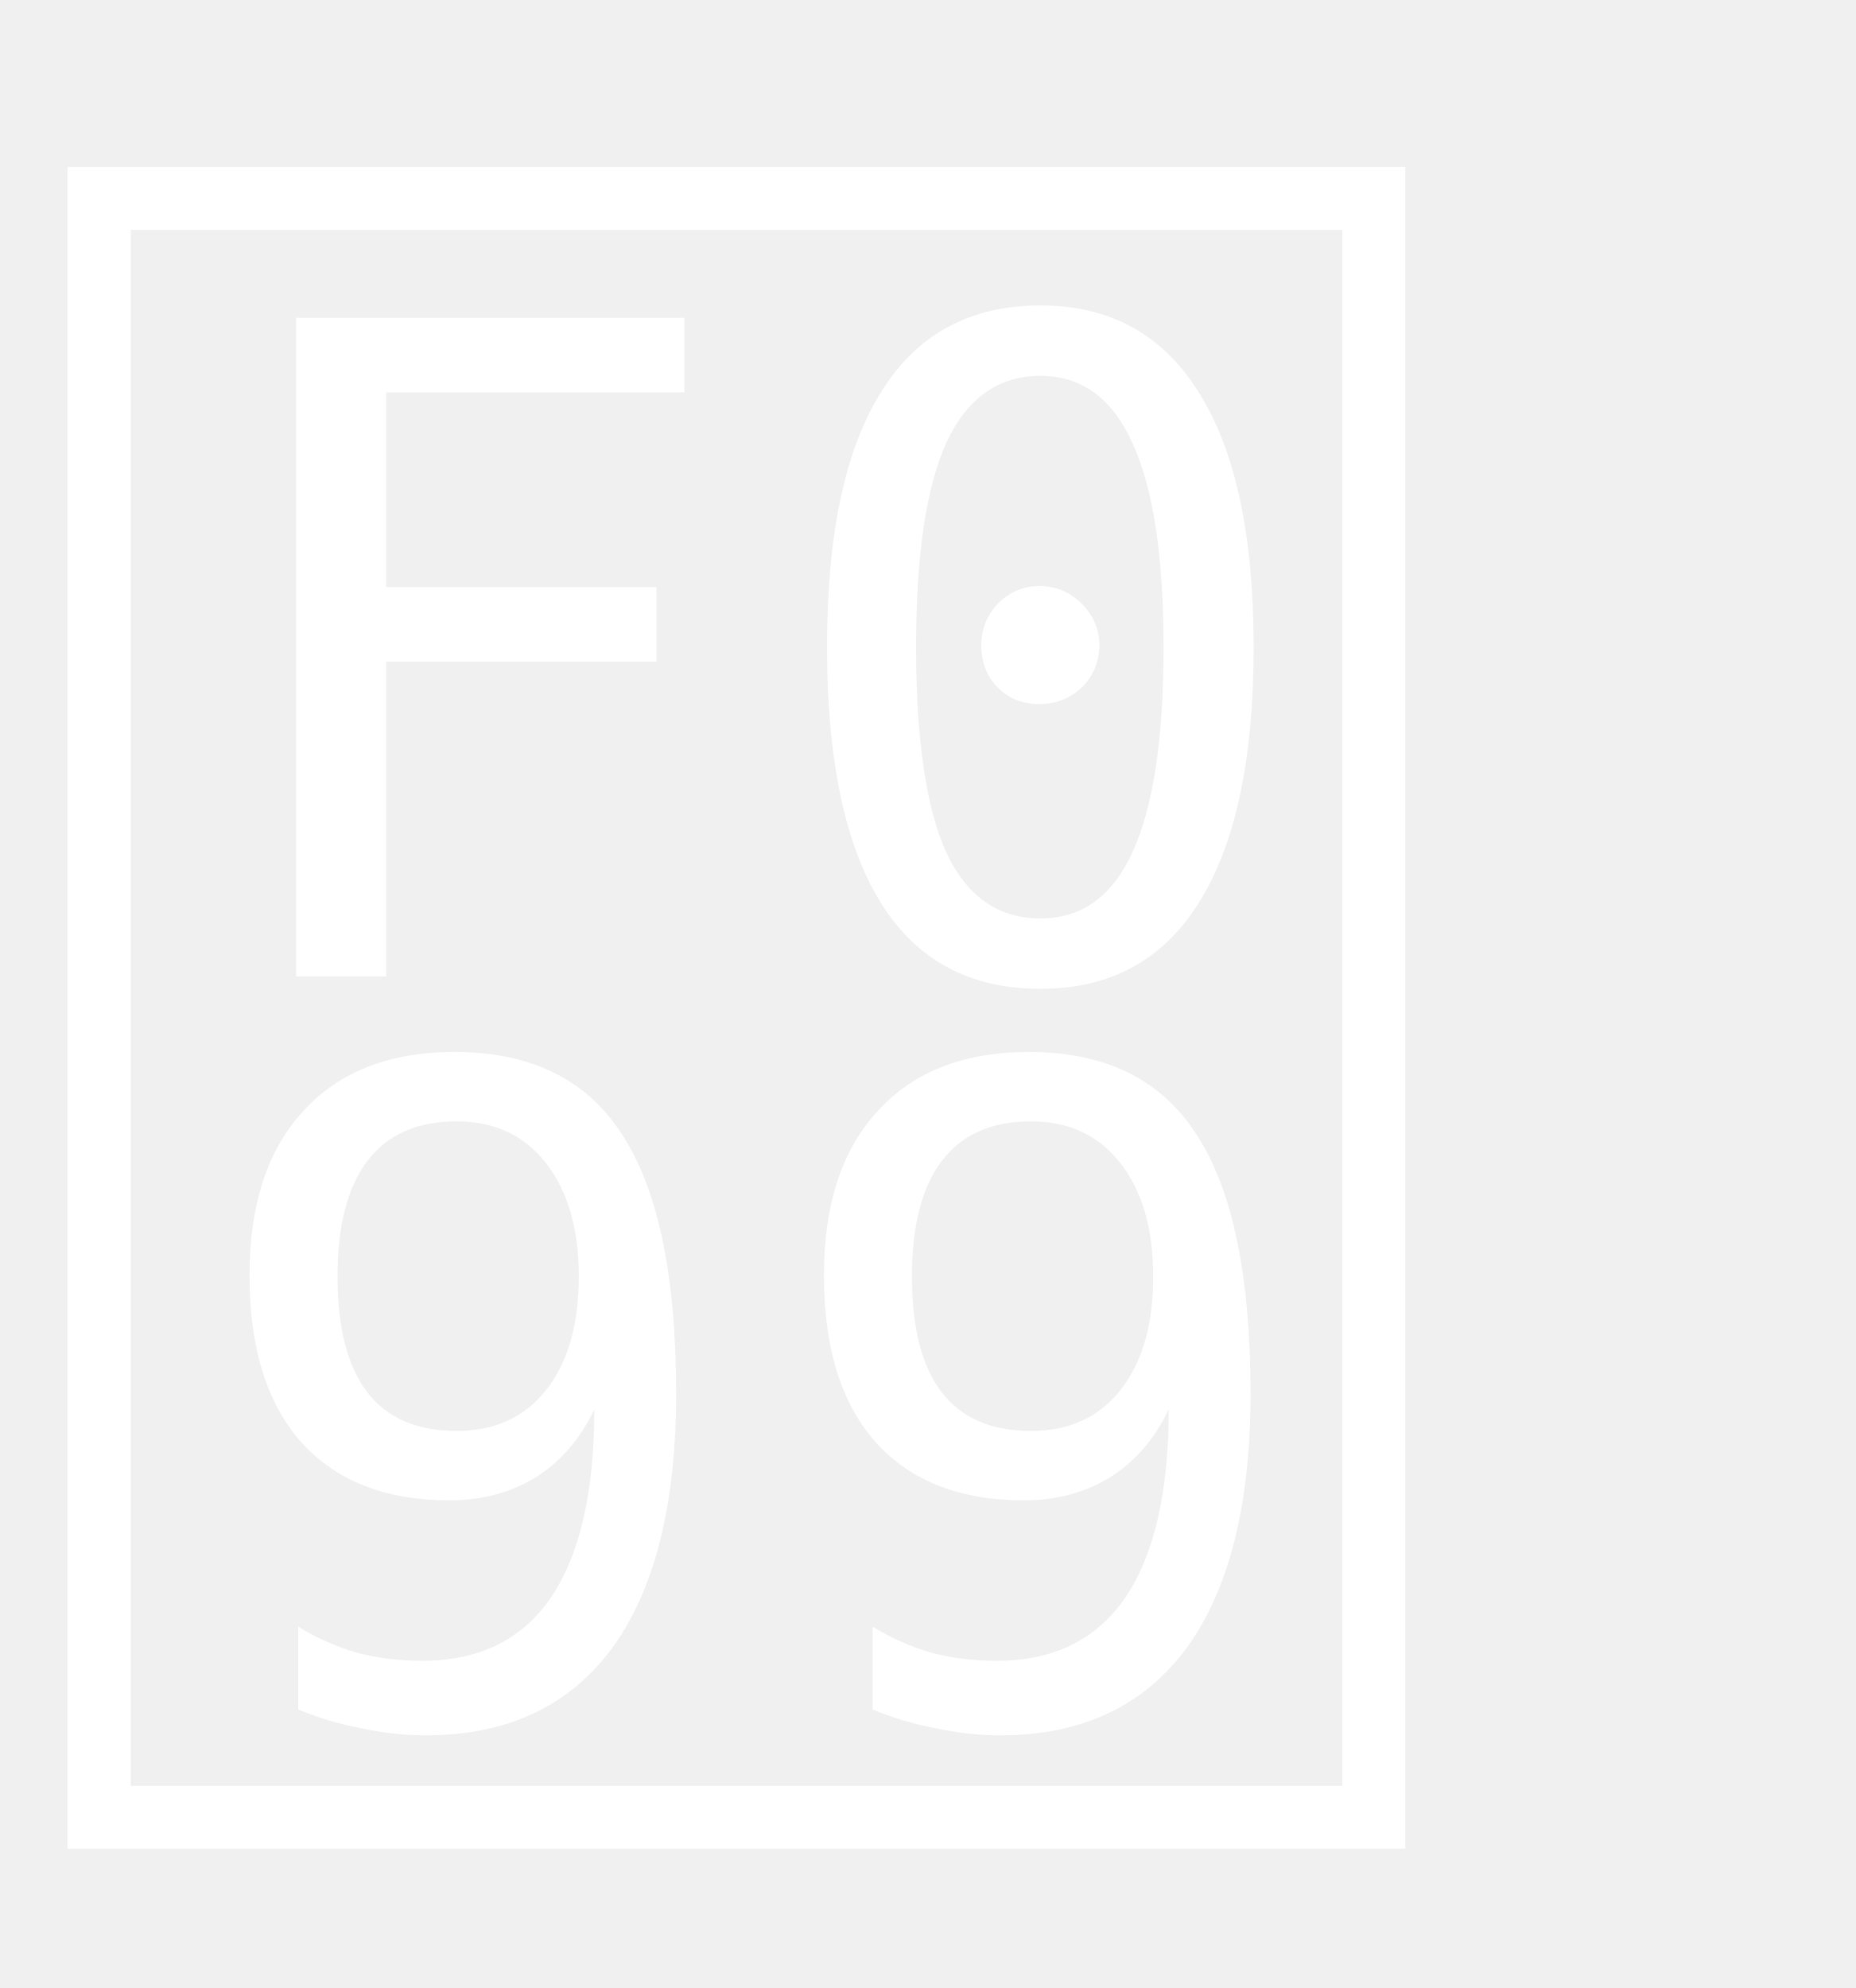
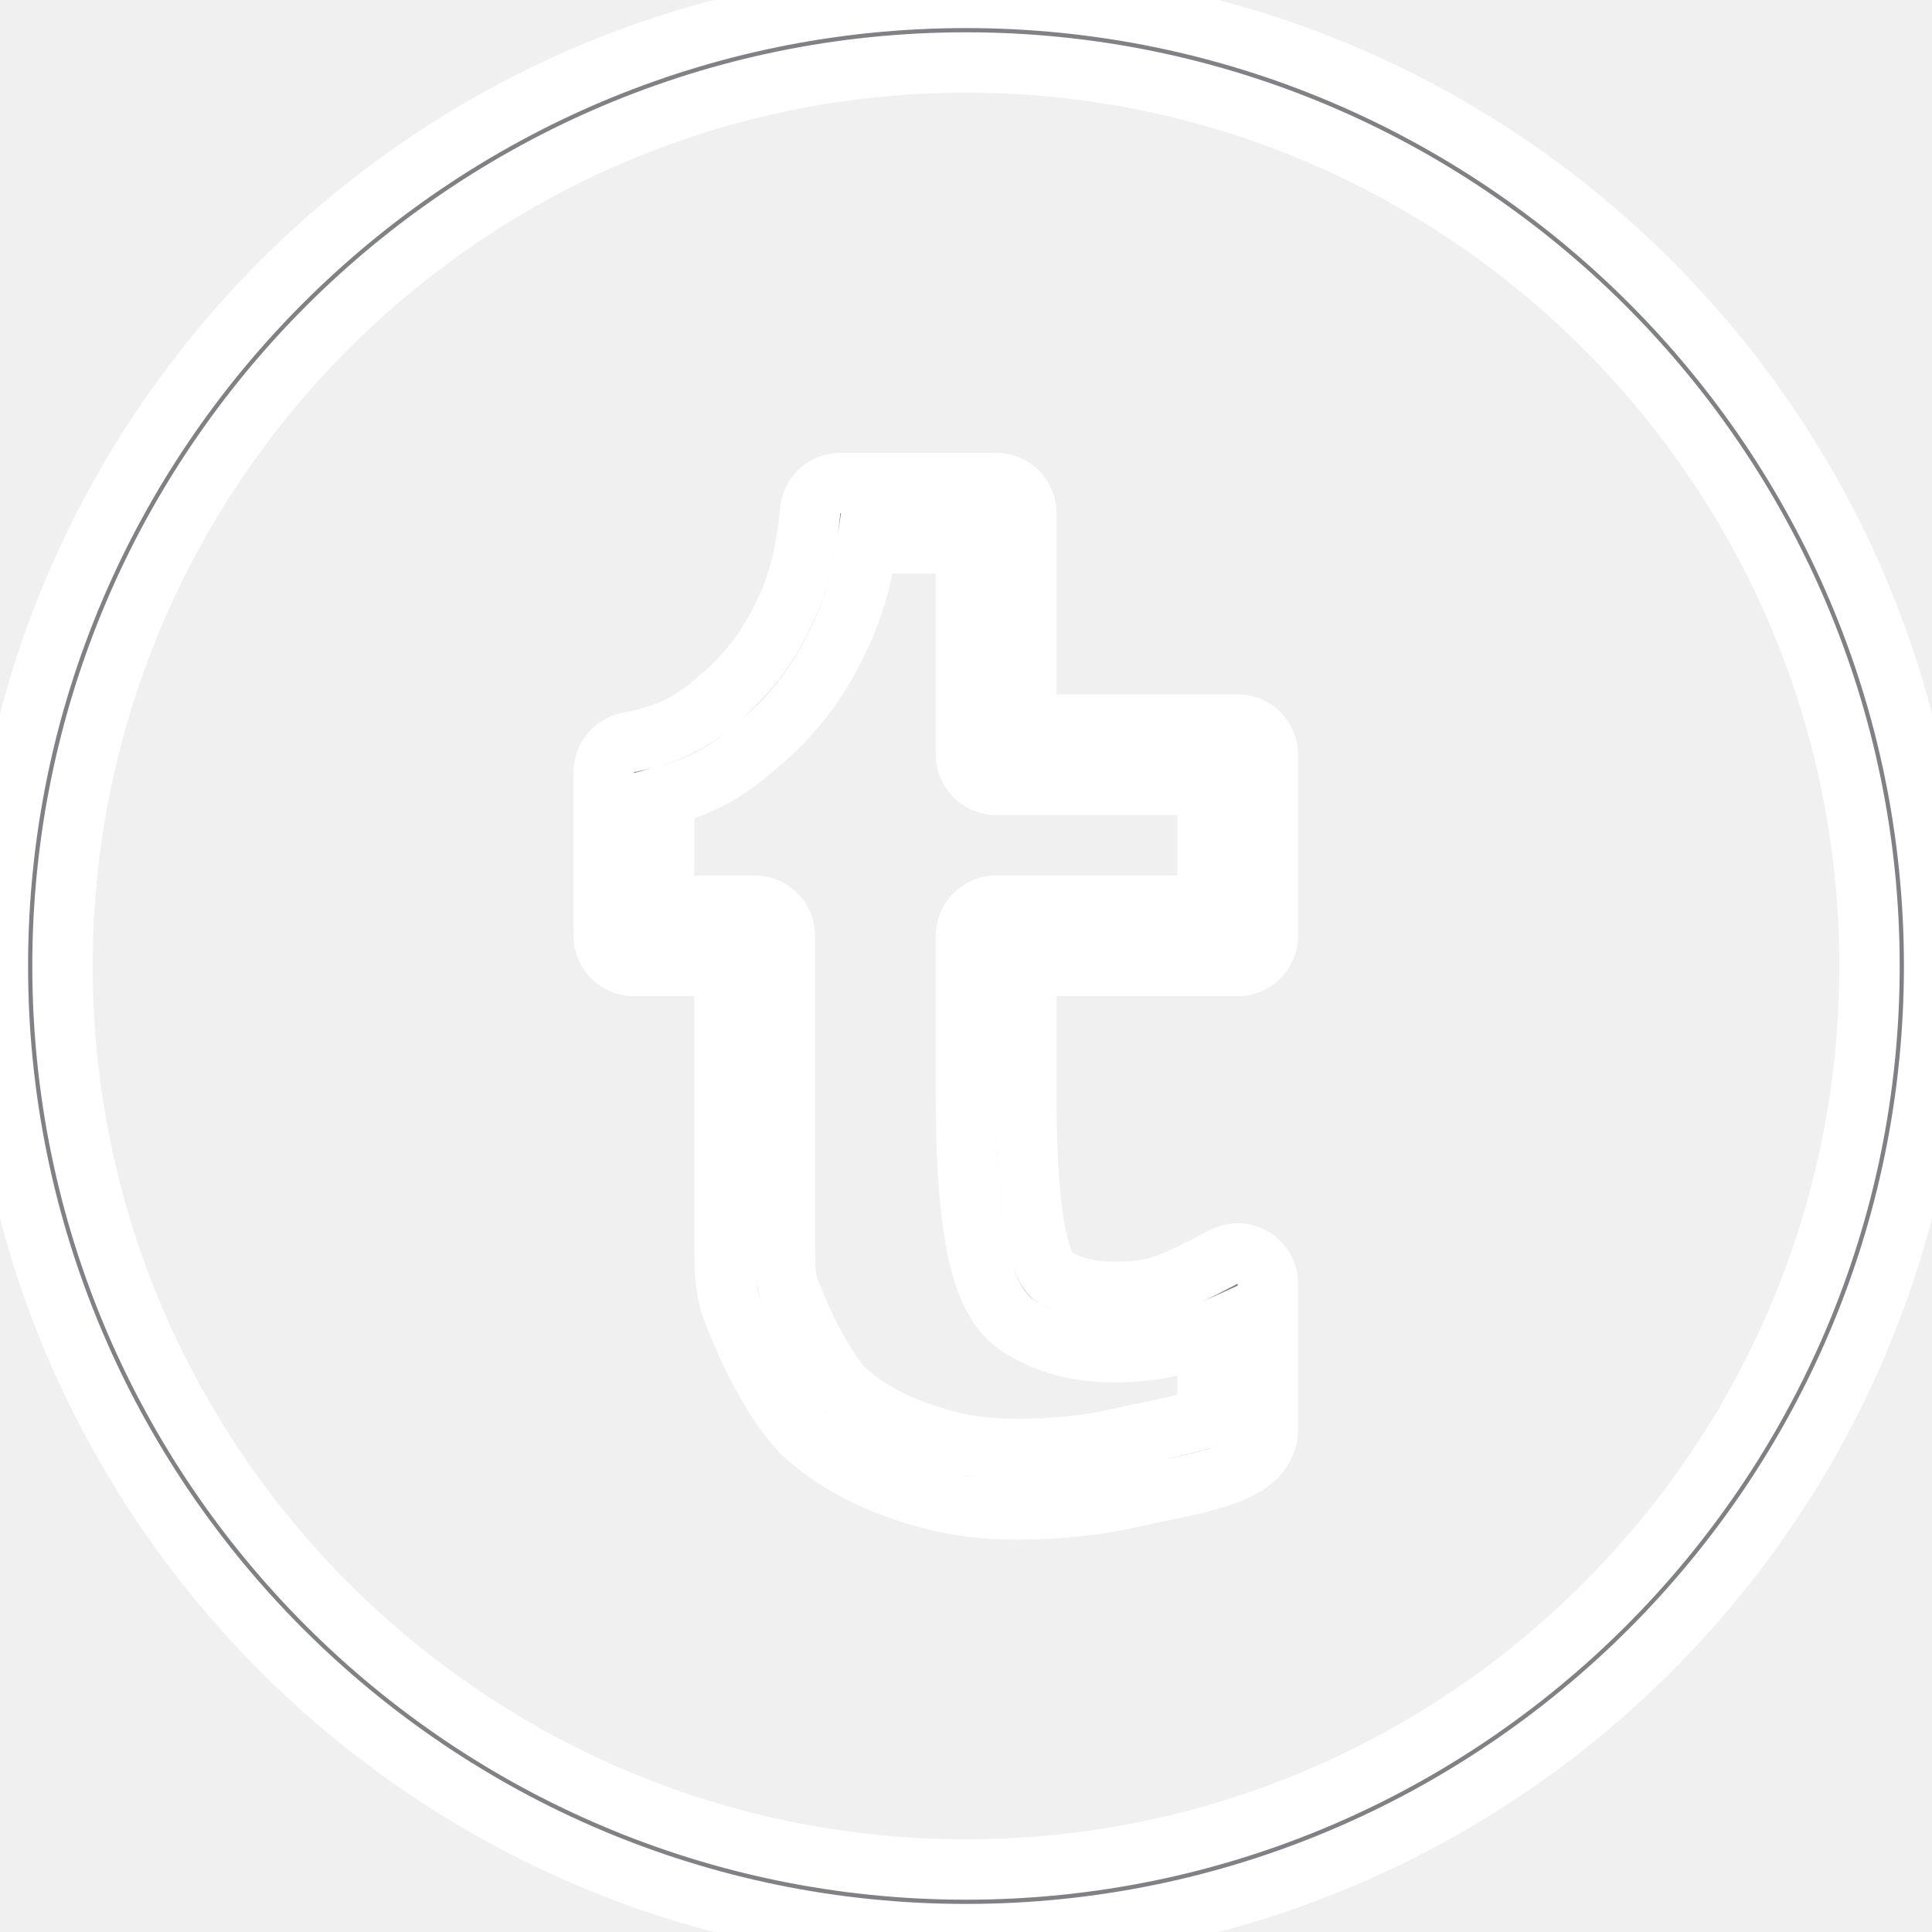
- <svg xmlns="http://www.w3.org/2000/svg" width="28" height="30" viewBox="0 0 28 30">
-   <text id="_" data-name="" transform="translate(14 26)" fill="#fff" font-size="30" font-family="FontAwesome">
-     <tspan x="-13.929" y="0"></tspan>
-   </text>
+ <svg xmlns="http://www.w3.org/2000/svg" version="1.1" id="Layer_1" width="800px" height="800px" viewBox="0 0 32 32" enable-background="new 0 0 32 32" xml:space="preserve" fill="#ffffff" stroke="#ffffff">
+   <g id="SVGRepo_bgCarrier" stroke-width="0" />
+   <g id="SVGRepo_tracerCarrier" stroke-linecap="round" stroke-linejoin="round" />
+   <g id="SVGRepo_iconCarrier">
+     <g>
+       <path fill="#808184" d="M16-0.035C7.159-0.035-0.035,7.159-0.035,16S7.159,32.035,16,32.035S32.035,24.841,32.035,16 S24.841-0.035,16-0.035z M16,30.965C7.748,30.965,1.035,24.252,1.035,16S7.748,1.035,16,1.035S30.965,7.748,30.965,16 S24.252,30.965,16,30.965z" />
+       <path fill="#808184" d="M20.5,12H17V8.5C17,8.224,16.776,8,16.5,8h-2.581c-0.256,0-0.471,0.194-0.498,0.449 c-0.092,0.907-0.25,1.354-0.509,1.863c-0.238,0.47-0.56,0.88-0.979,1.238c-0.407,0.346-0.675,0.575-1.533,0.75 c-0.233,0.047-0.4,0.252-0.4,0.49V15.5c0,0.276,0.224,0.5,0.5,0.5H12v4.667c0,0.693,0.071,0.895,0.207,1.218l0.059,0.143 c0.005,0.013,0.513,1.268,1.113,1.785c0.447,0.384,0.988,0.682,1.608,0.886C15.583,24.894,16.059,25,16.868,25 c0.678,0,1.321-0.07,1.913-0.207c0.1-0.023,0.224-0.049,0.359-0.077c0.998-0.204,1.86-0.38,1.86-1.049v-2.406 c0-0.175-0.092-0.337-0.242-0.428c-0.15-0.09-0.336-0.096-0.491-0.014c-0.981,0.517-1.172,0.576-1.857,0.576 c-0.366,0-0.679-0.081-0.961-0.25C17.344,21.083,17,20.684,17,18.159V16h3.5c0.276,0,0.5-0.224,0.5-0.5v-3 C21,12.224,20.776,12,20.5,12z M20,15h-3.5c-0.276,0-0.5,0.224-0.5,0.5v2.659c0,2.733,0.376,3.515,0.938,3.846 c0.432,0.259,0.927,0.39,1.472,0.39c0.662,0,1.035-0.074,1.59-0.325v1.399c-0.253,0.102-0.803,0.215-1.06,0.268 c-0.147,0.03-0.281,0.057-0.387,0.083C18.037,23.938,17.469,24,16.868,24c-0.679,0-1.061-0.084-1.569-0.251 c-0.495-0.163-0.921-0.396-1.268-0.694c-0.288-0.248-0.669-0.981-0.836-1.397l-0.066-0.16C13.033,21.269,13,21.191,13,20.667V15.5 c0-0.276-0.224-0.5-0.5-0.5H11v-1.814c0.817-0.223,1.178-0.531,1.603-0.893c0.5-0.425,0.904-0.939,1.202-1.528 c0.253-0.497,0.44-0.986,0.556-1.765H16v3.5c0,0.276,0.224,0.5,0.5,0.5H20V15z" />
+     </g>
+   </g>
</svg>
